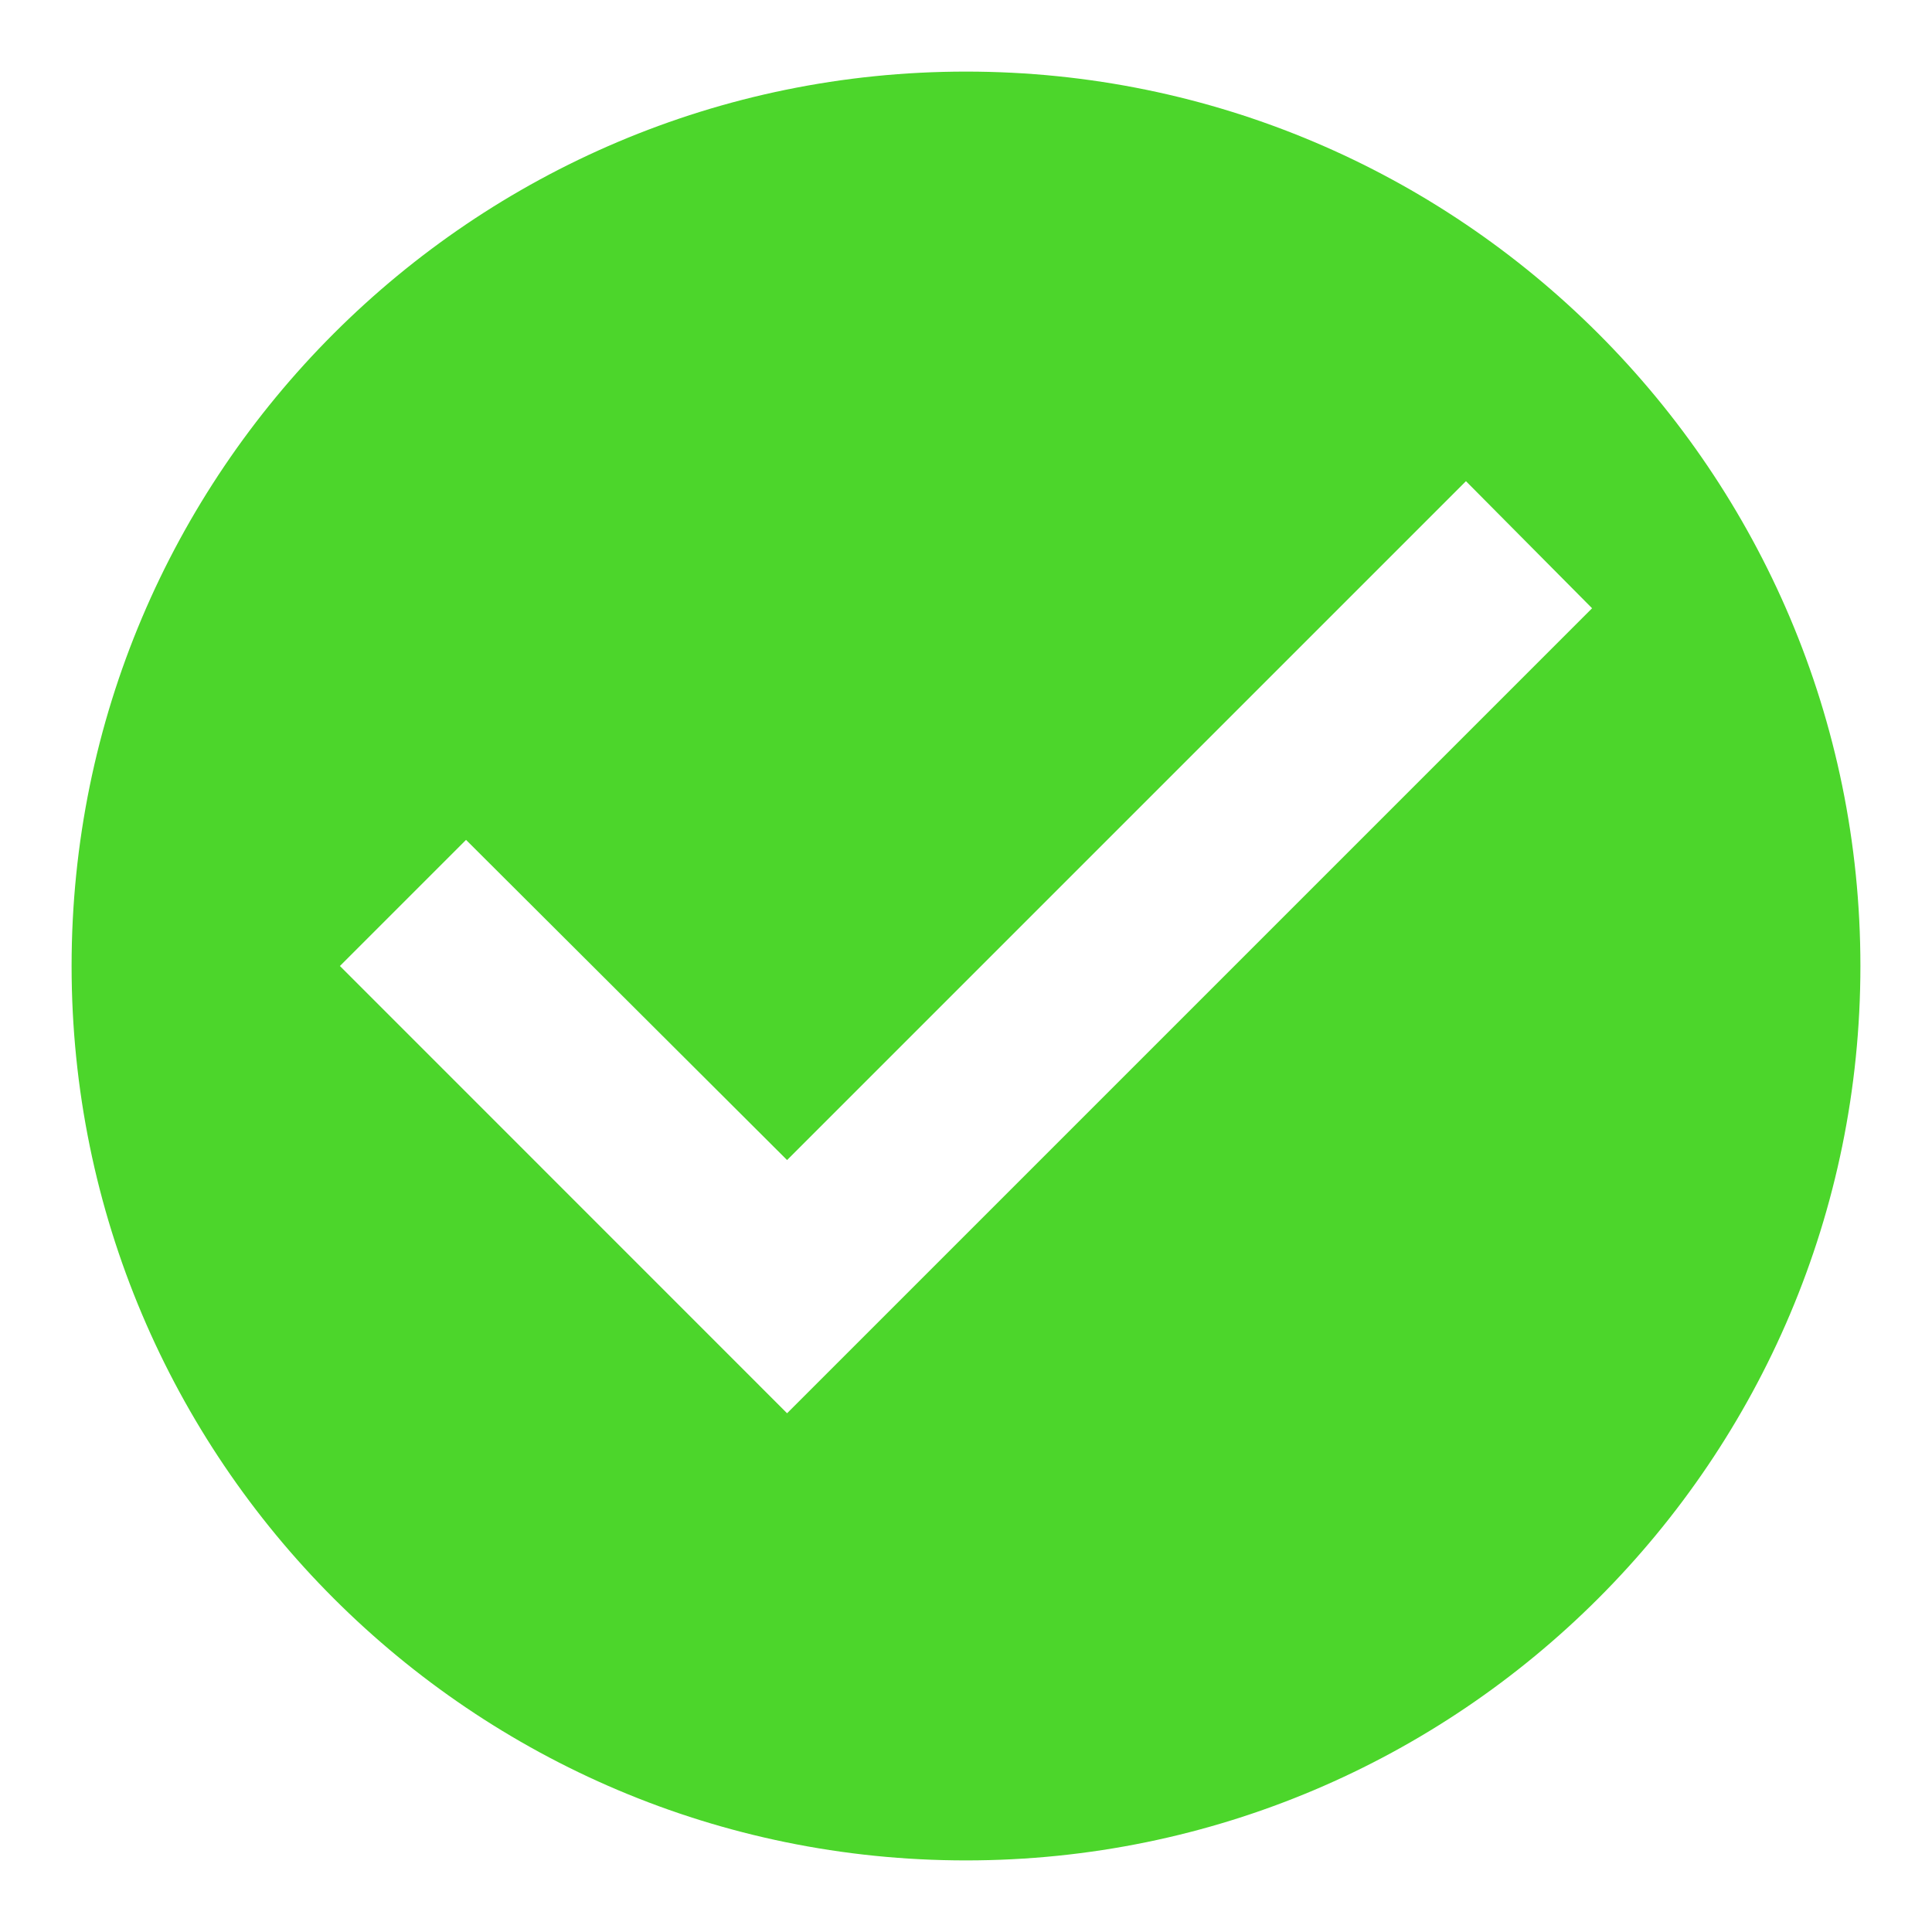
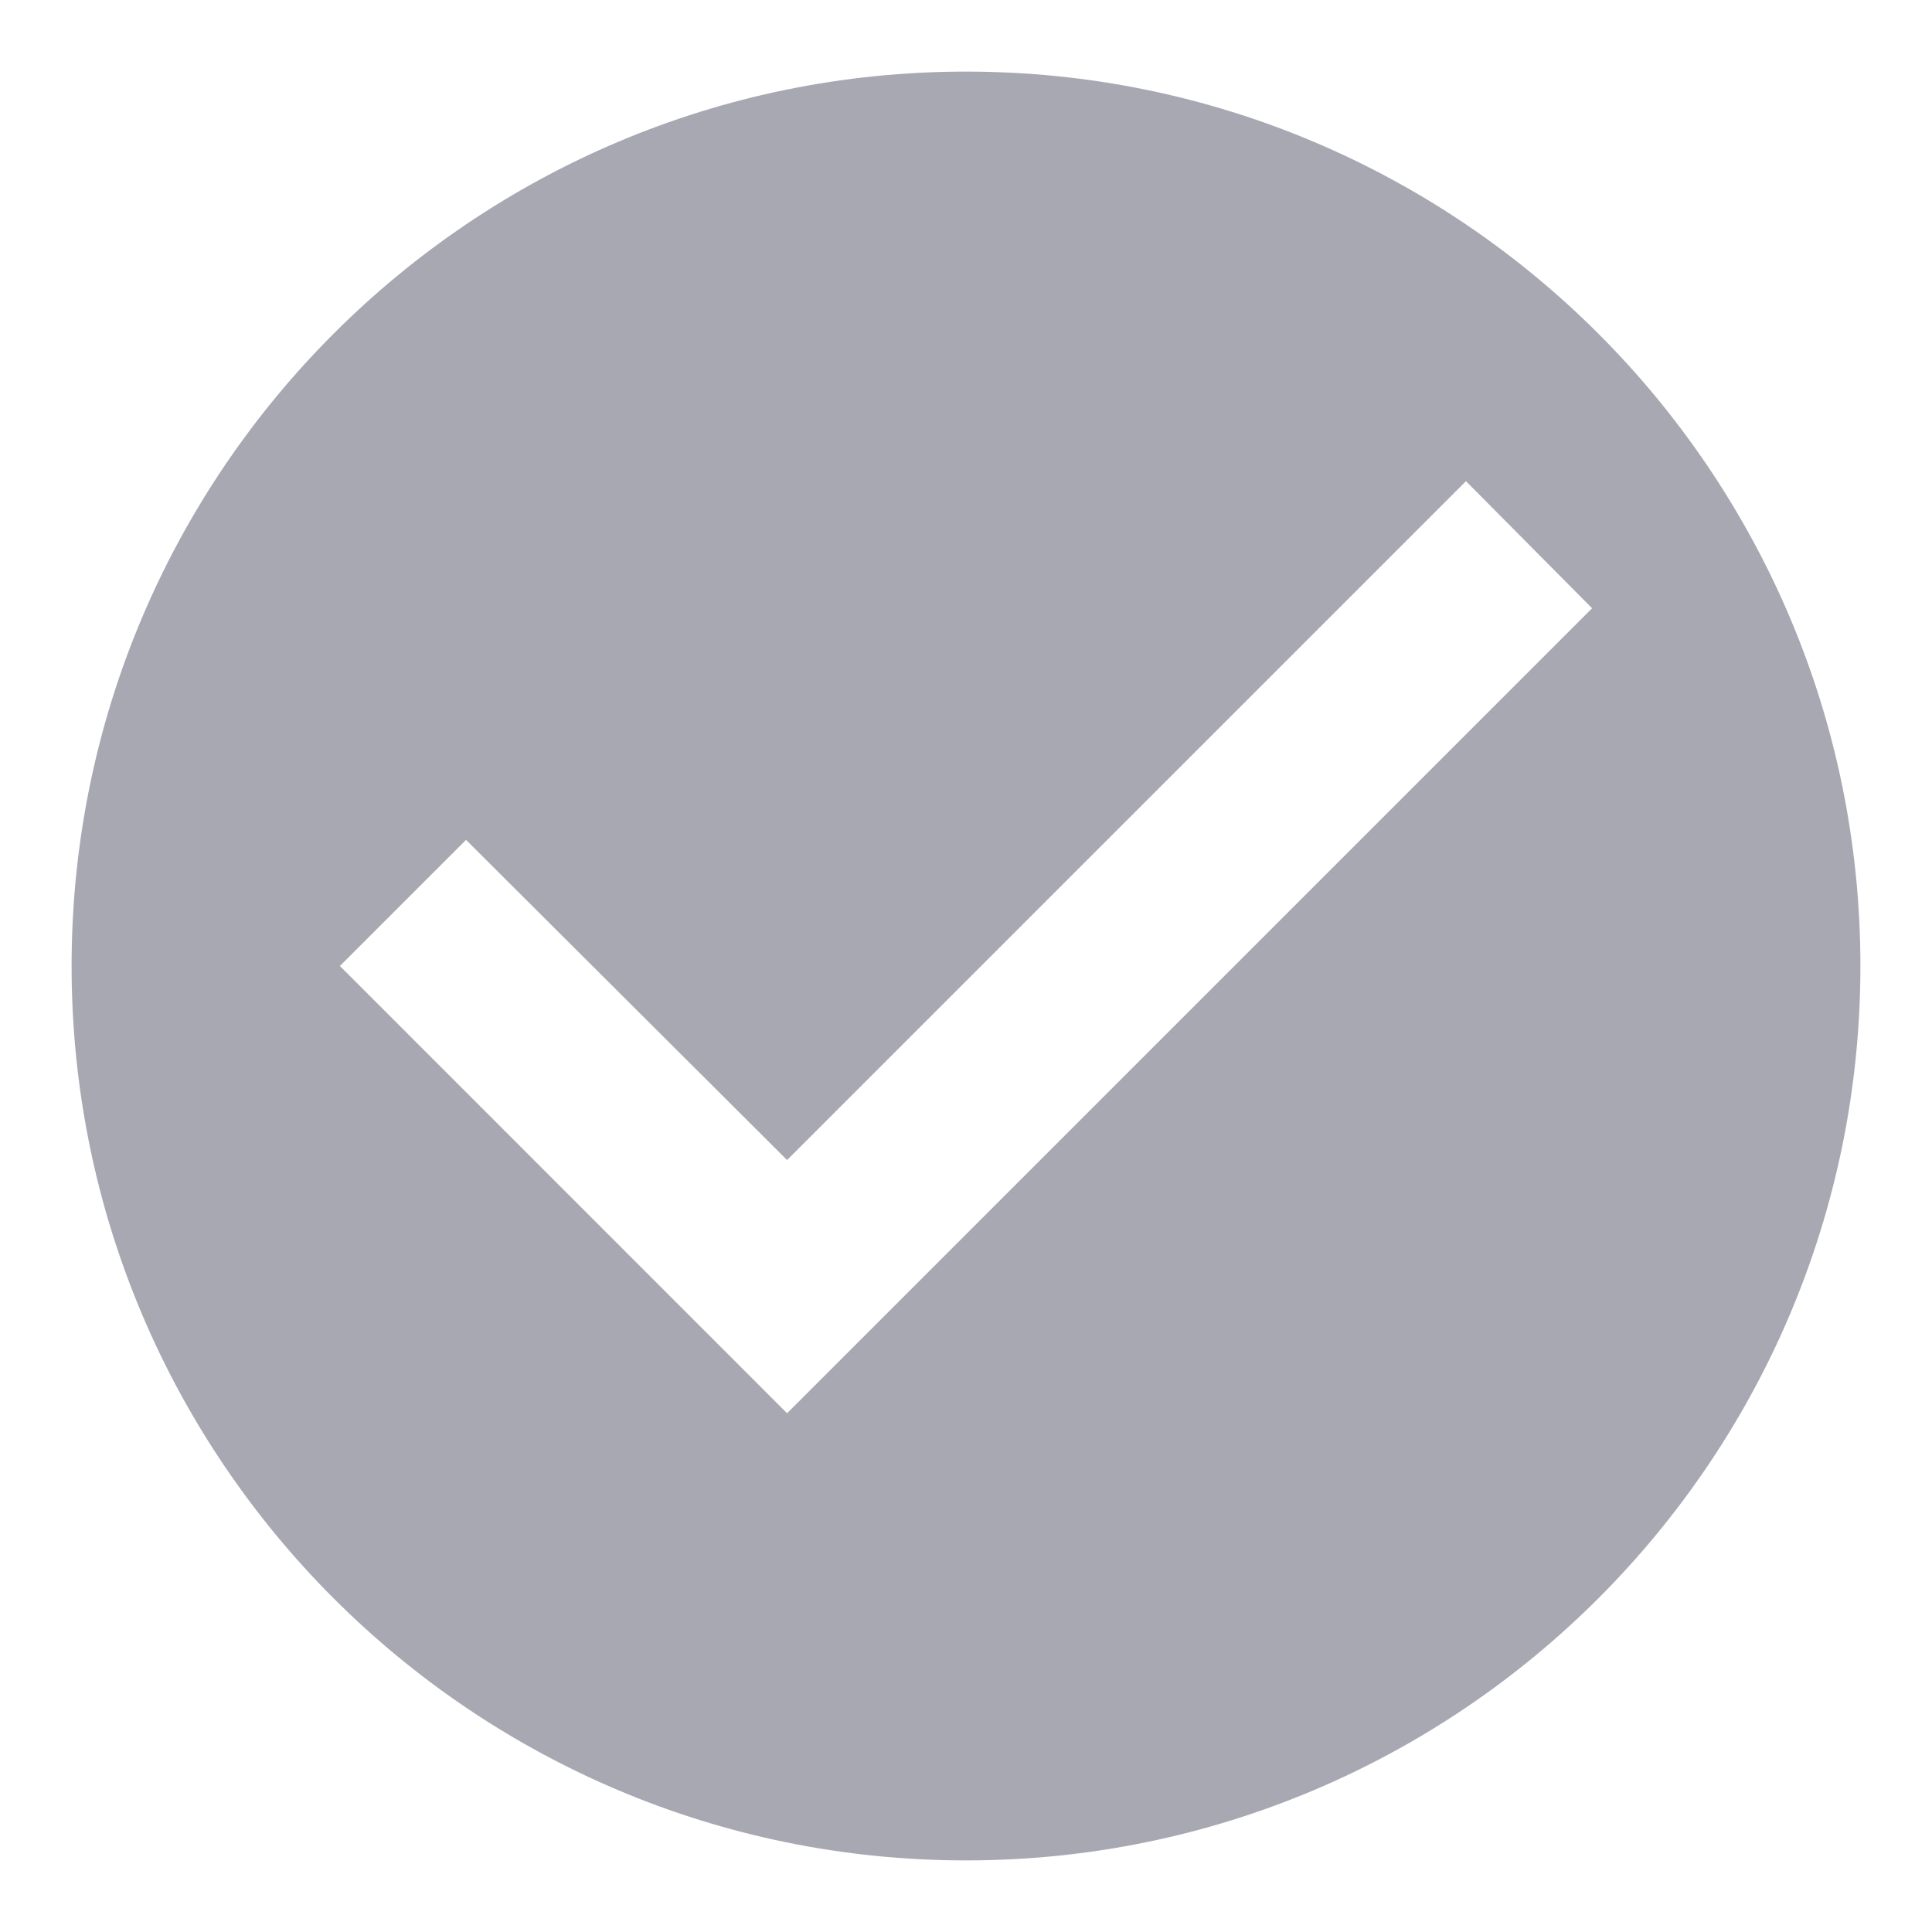
<svg xmlns="http://www.w3.org/2000/svg" width="18" height="18" viewBox="0 0 18 18" fill="none">
-   <path d="M9 0.667C4.4 0.667 0.667 4.4 0.667 9C0.667 13.6 4.4 17.333 9 17.333C13.6 17.333 17.333 13.6 17.333 9C17.333 4.4 13.6 0.667 9 0.667ZM7.333 13.167L3.167 9L4.342 7.825L7.333 10.808L13.658 4.483L14.833 5.667L7.333 13.167Z" fill="#4CD62B" />
+   <path d="M9 0.667C4.4 0.667 0.667 4.4 0.667 9C0.667 13.6 4.4 17.333 9 17.333C13.6 17.333 17.333 13.6 17.333 9C17.333 4.4 13.6 0.667 9 0.667ZM7.333 13.167L3.167 9L4.342 7.825L7.333 10.808L13.658 4.483L14.833 5.667L7.333 13.167Z" fill="#A8A8B3" />
</svg>
